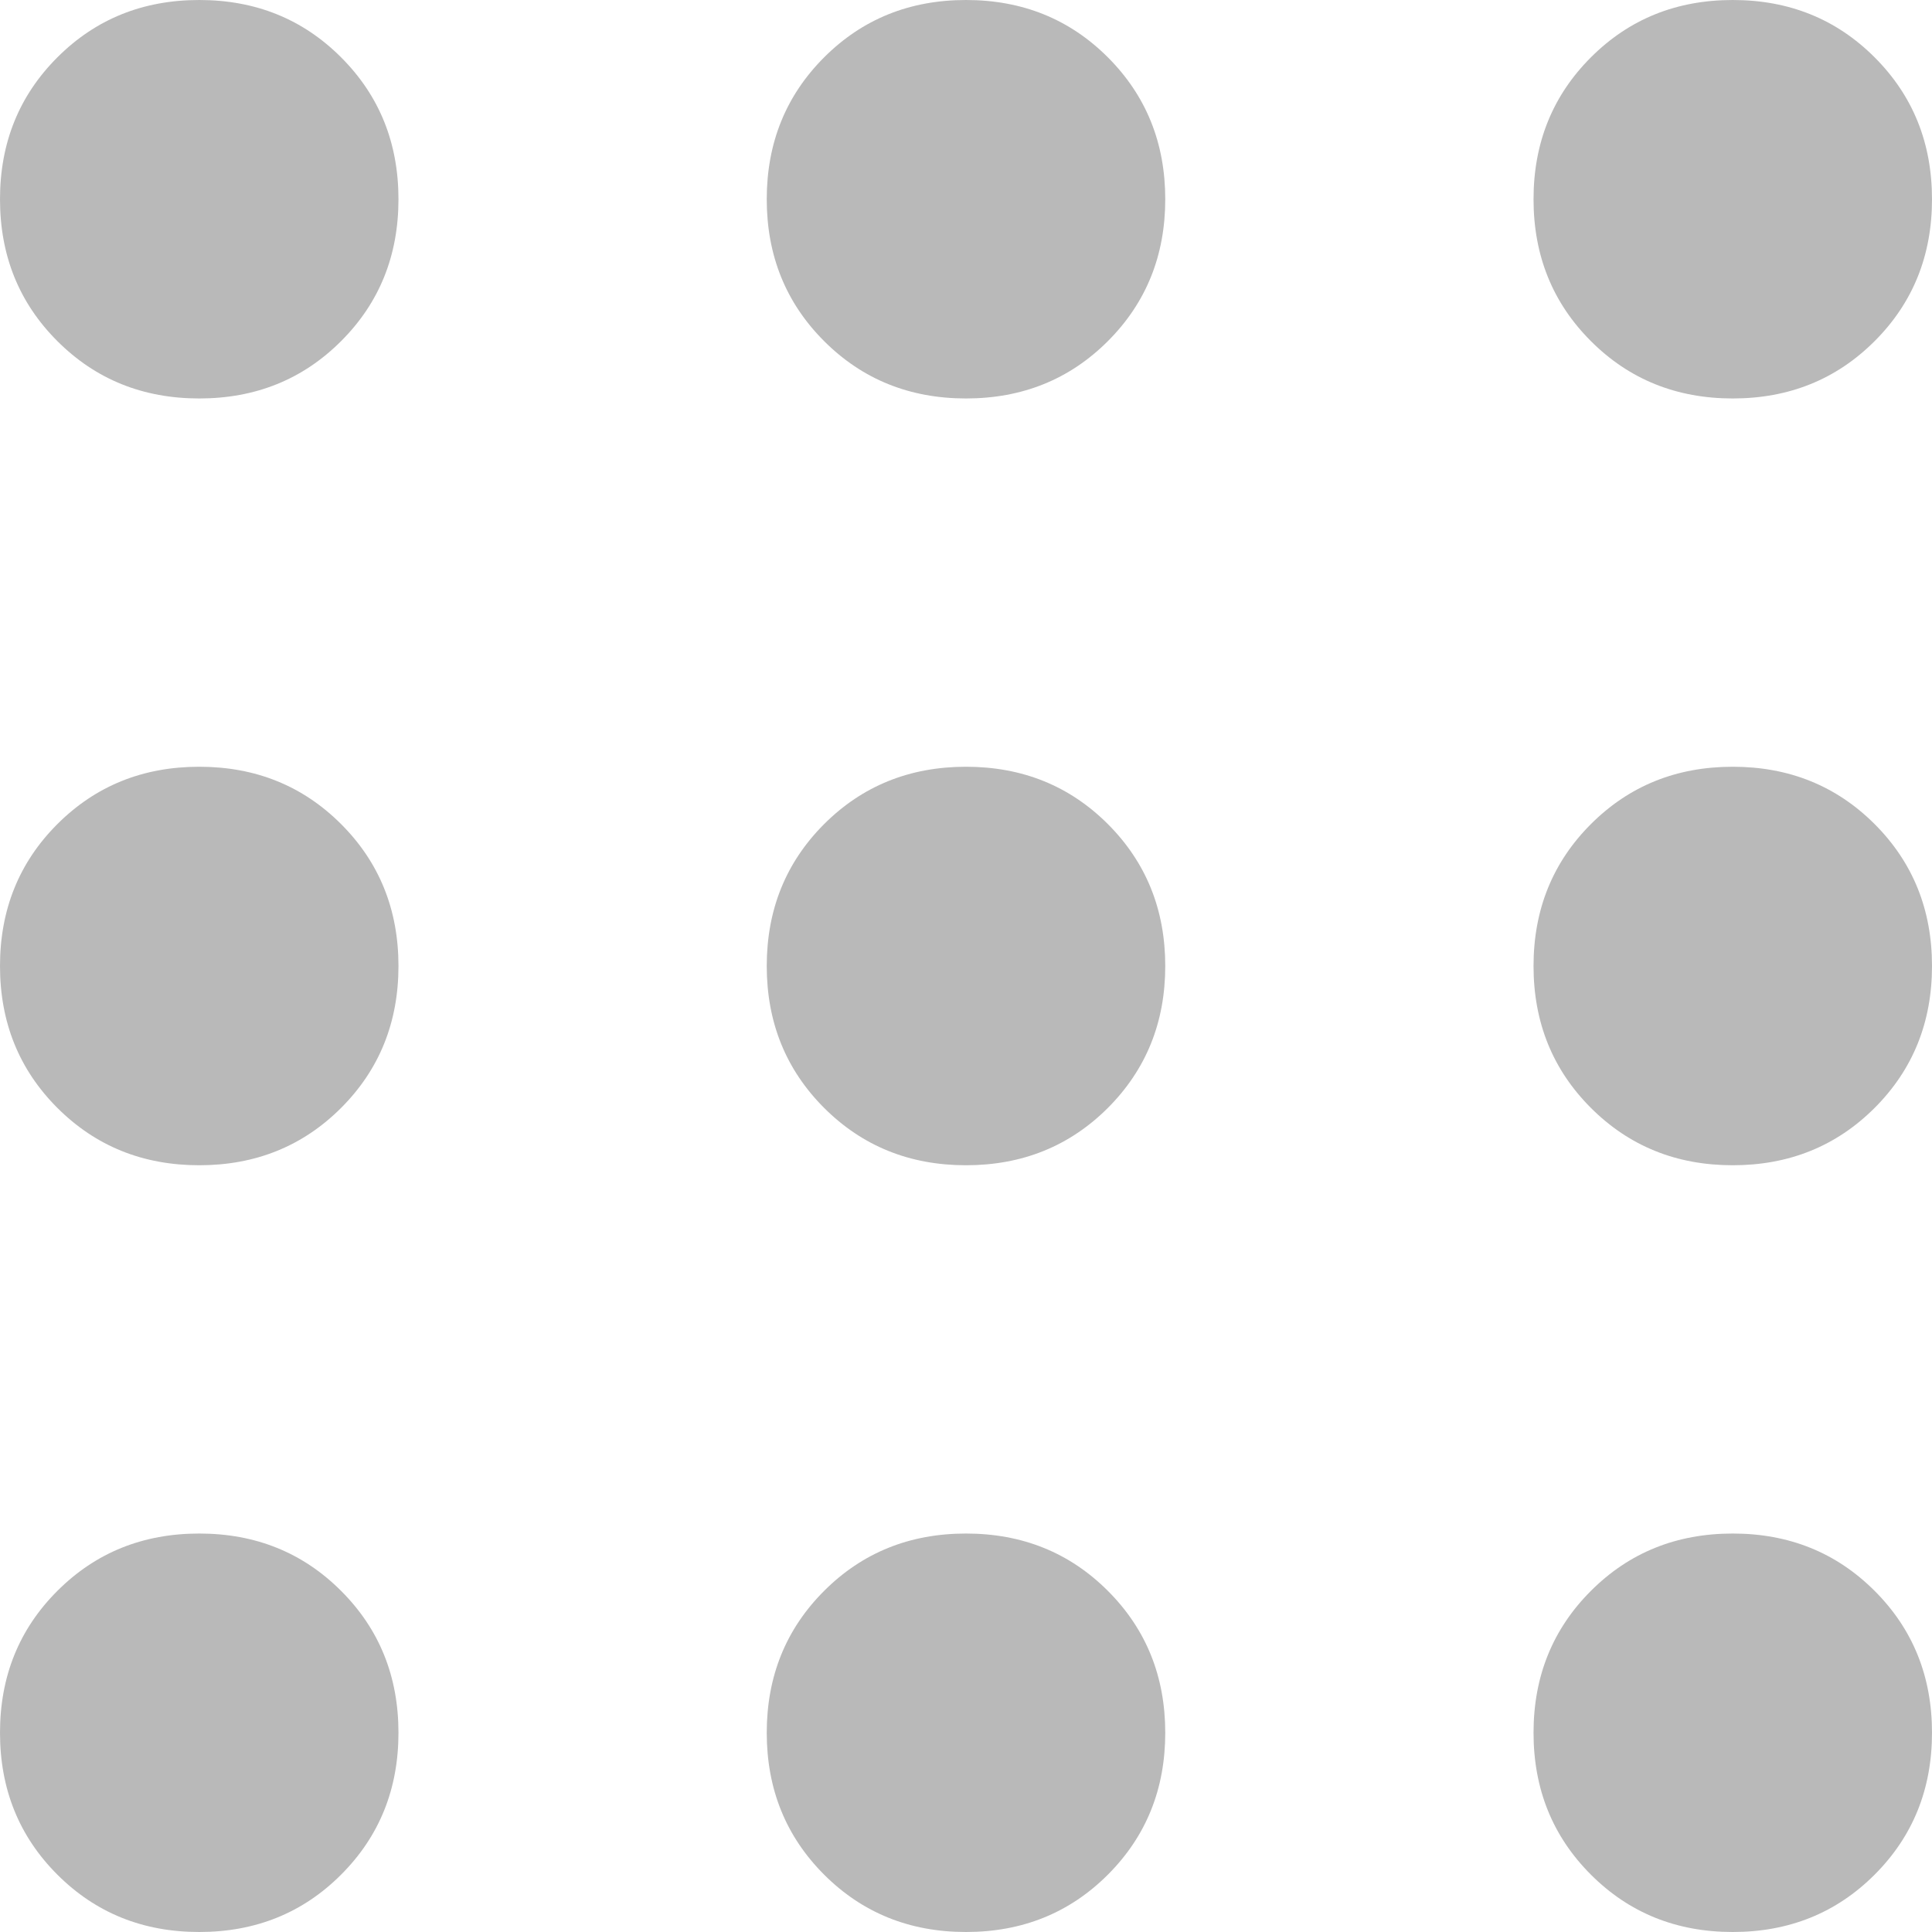
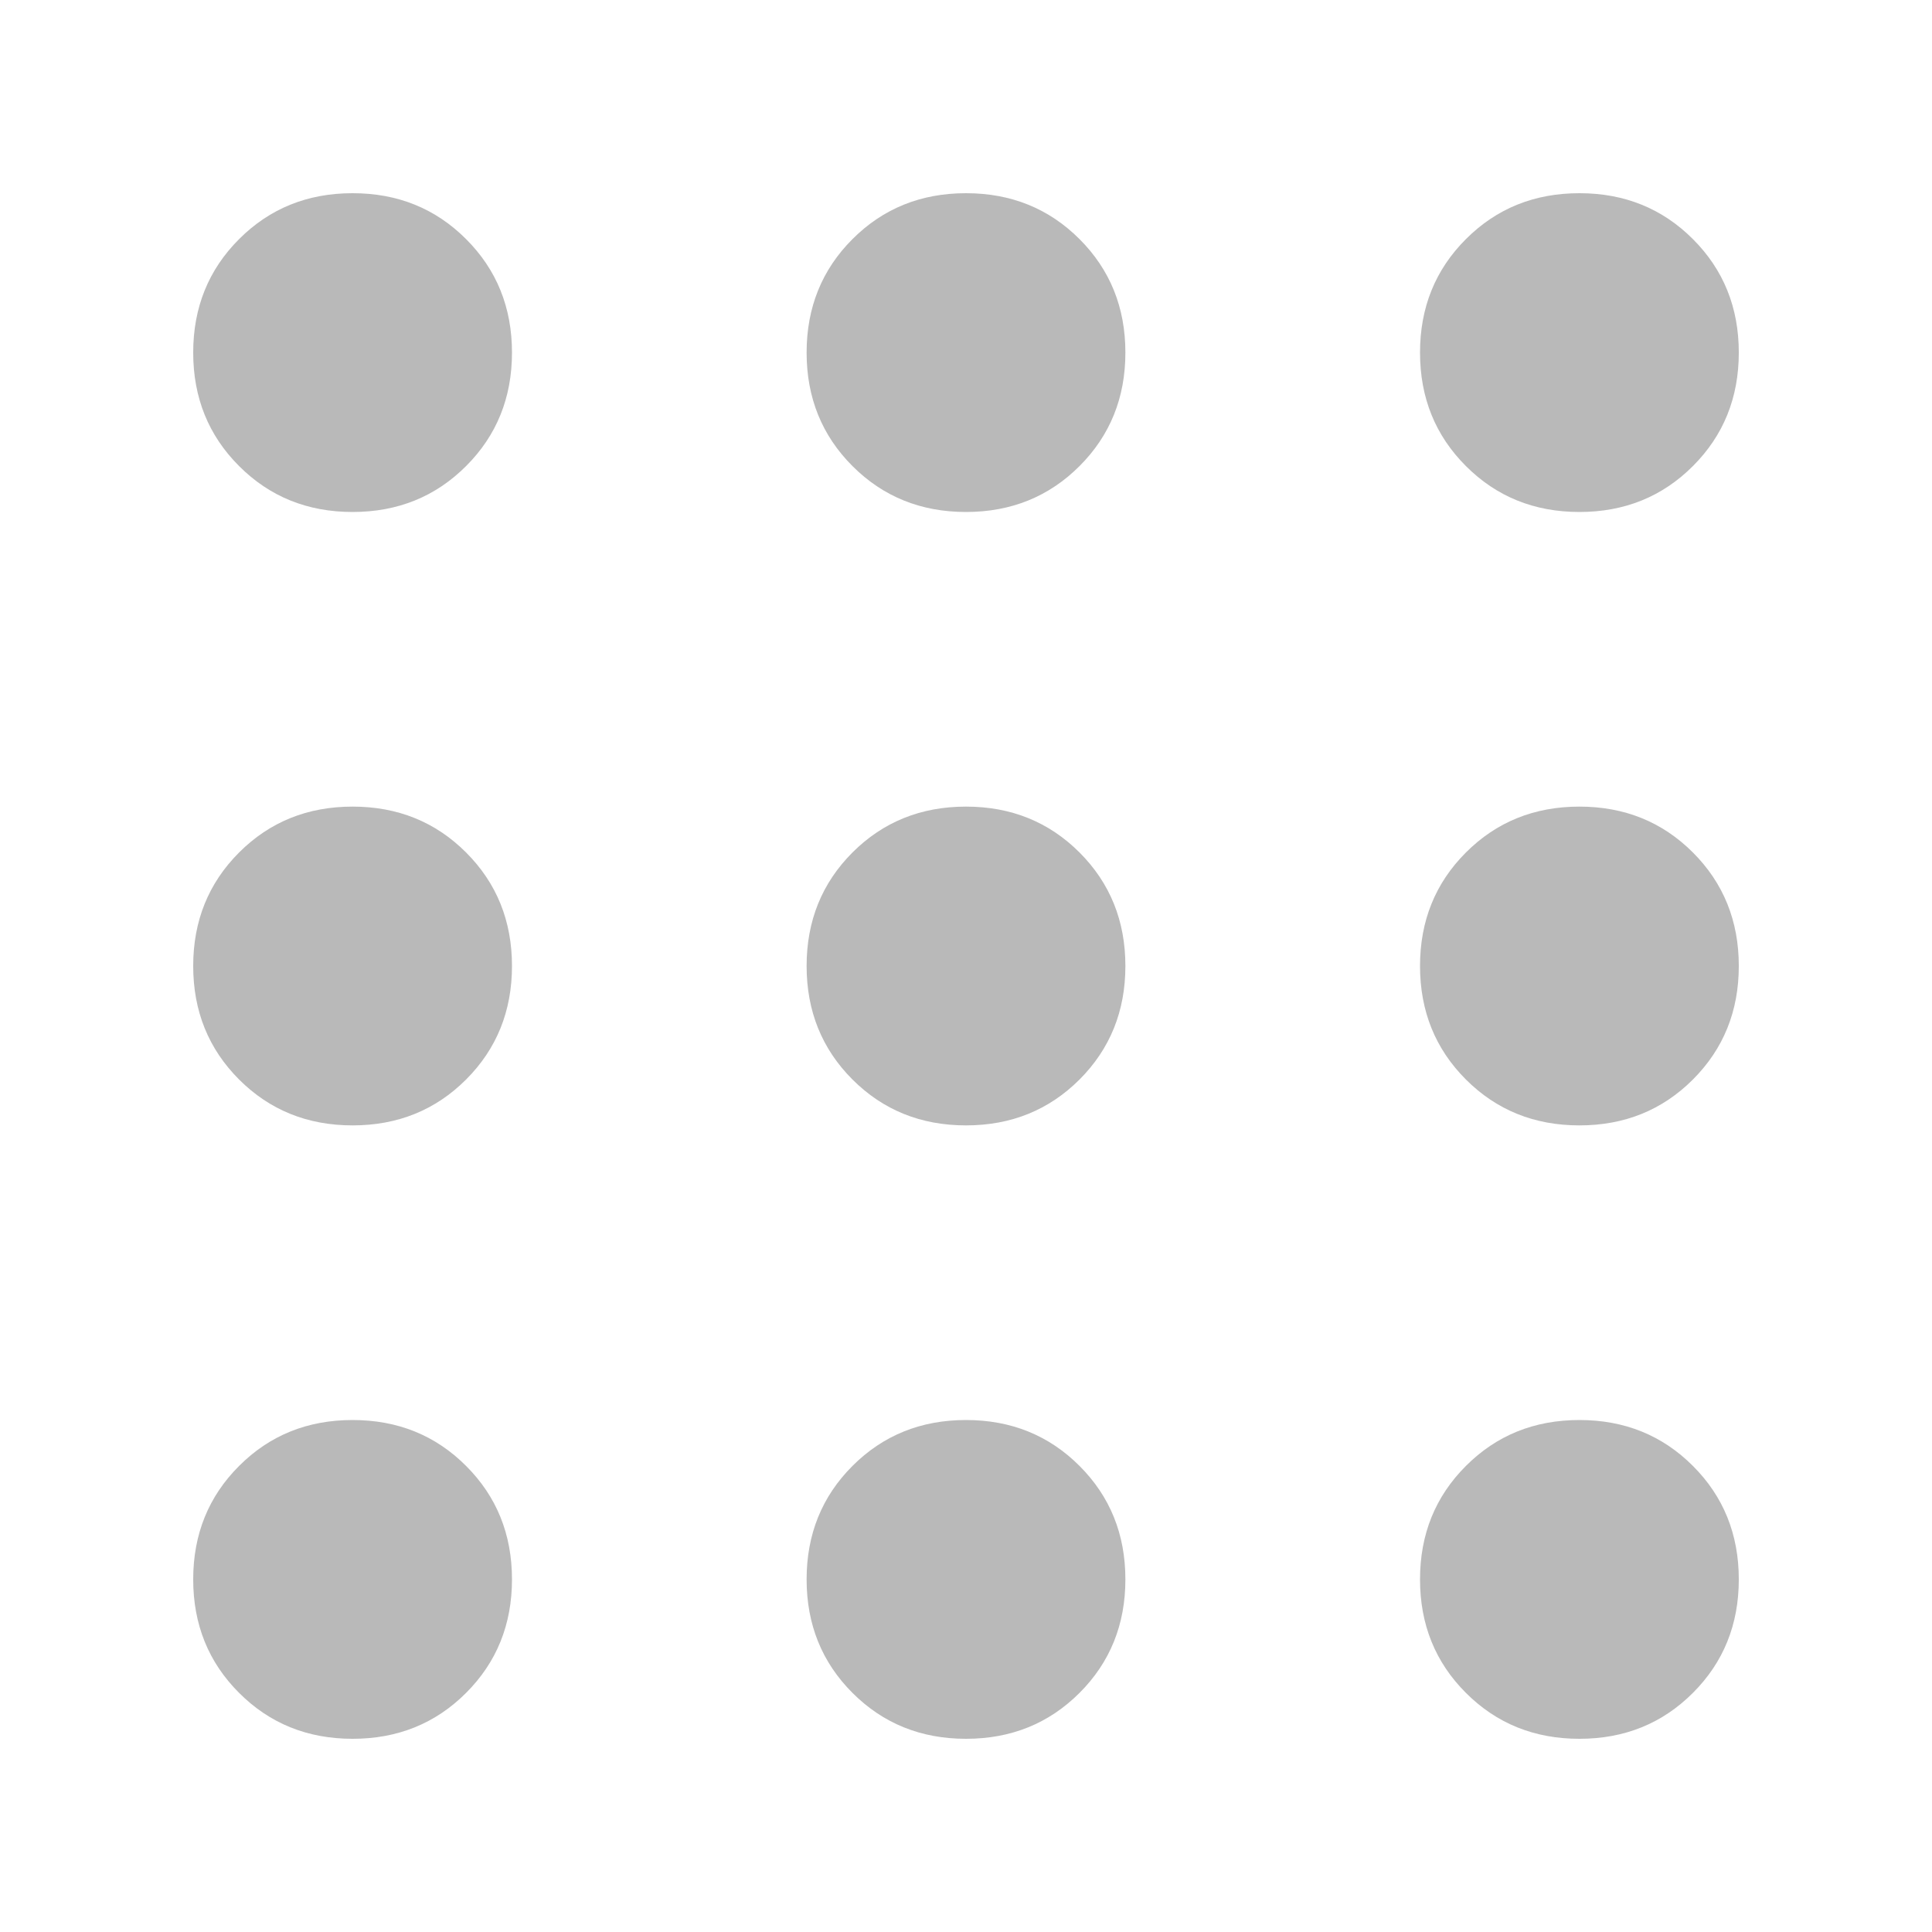
- <svg xmlns="http://www.w3.org/2000/svg" width="45" height="45" viewBox="0 0 45 45" fill="none">
-   <path d="M4.641 45C3.328 45 2.227 44.555 1.336 43.664C0.445 42.773 0 41.672 0 40.359C0 39.047 0.445 37.945 1.336 37.055C2.227 36.164 3.328 35.719 4.641 35.719C5.953 35.719 7.055 36.164 7.945 37.055C8.836 37.945 9.281 39.047 9.281 40.359C9.281 41.672 8.836 42.773 7.945 43.664C7.055 44.555 5.953 45 4.641 45ZM22.5 45C21.188 45 20.086 44.555 19.195 43.664C18.305 42.773 17.859 41.672 17.859 40.359C17.859 39.047 18.305 37.945 19.195 37.055C20.086 36.164 21.188 35.719 22.5 35.719C23.812 35.719 24.914 36.164 25.805 37.055C26.695 37.945 27.141 39.047 27.141 40.359C27.141 41.672 26.695 42.773 25.805 43.664C24.914 44.555 23.812 45 22.5 45ZM40.359 45C39.047 45 37.945 44.555 37.055 43.664C36.164 42.773 35.719 41.672 35.719 40.359C35.719 39.047 36.164 37.945 37.055 37.055C37.945 36.164 39.047 35.719 40.359 35.719C41.672 35.719 42.773 36.164 43.664 37.055C44.555 37.945 45 39.047 45 40.359C45 41.672 44.555 42.773 43.664 43.664C42.773 44.555 41.672 45 40.359 45ZM4.641 27.141C3.328 27.141 2.227 26.695 1.336 25.805C0.445 24.914 0 23.812 0 22.5C0 21.188 0.445 20.086 1.336 19.195C2.227 18.305 3.328 17.859 4.641 17.859C5.953 17.859 7.055 18.305 7.945 19.195C8.836 20.086 9.281 21.188 9.281 22.5C9.281 23.812 8.836 24.914 7.945 25.805C7.055 26.695 5.953 27.141 4.641 27.141ZM22.5 27.141C21.188 27.141 20.086 26.695 19.195 25.805C18.305 24.914 17.859 23.812 17.859 22.5C17.859 21.188 18.305 20.086 19.195 19.195C20.086 18.305 21.188 17.859 22.5 17.859C23.812 17.859 24.914 18.305 25.805 19.195C26.695 20.086 27.141 21.188 27.141 22.5C27.141 23.812 26.695 24.914 25.805 25.805C24.914 26.695 23.812 27.141 22.5 27.141ZM40.359 27.141C39.047 27.141 37.945 26.695 37.055 25.805C36.164 24.914 35.719 23.812 35.719 22.5C35.719 21.188 36.164 20.086 37.055 19.195C37.945 18.305 39.047 17.859 40.359 17.859C41.672 17.859 42.773 18.305 43.664 19.195C44.555 20.086 45 21.188 45 22.5C45 23.812 44.555 24.914 43.664 25.805C42.773 26.695 41.672 27.141 40.359 27.141ZM4.641 9.281C3.328 9.281 2.227 8.836 1.336 7.945C0.445 7.055 0 5.953 0 4.641C0 3.328 0.445 2.227 1.336 1.336C2.227 0.445 3.328 0 4.641 0C5.953 0 7.055 0.445 7.945 1.336C8.836 2.227 9.281 3.328 9.281 4.641C9.281 5.953 8.836 7.055 7.945 7.945C7.055 8.836 5.953 9.281 4.641 9.281ZM22.5 9.281C21.188 9.281 20.086 8.836 19.195 7.945C18.305 7.055 17.859 5.953 17.859 4.641C17.859 3.328 18.305 2.227 19.195 1.336C20.086 0.445 21.188 0 22.5 0C23.812 0 24.914 0.445 25.805 1.336C26.695 2.227 27.141 3.328 27.141 4.641C27.141 5.953 26.695 7.055 25.805 7.945C24.914 8.836 23.812 9.281 22.5 9.281ZM40.359 9.281C39.047 9.281 37.945 8.836 37.055 7.945C36.164 7.055 35.719 5.953 35.719 4.641C35.719 3.328 36.164 2.227 37.055 1.336C37.945 0.445 39.047 0 40.359 0C41.672 0 42.773 0.445 43.664 1.336C44.555 2.227 45 3.328 45 4.641C45 5.953 44.555 7.055 43.664 7.945C42.773 8.836 41.672 9.281 40.359 9.281Z" fill="#B9B9B9" />
+ <svg xmlns="http://www.w3.org/2000/svg" width="50" height="50" viewBox="0 0 50 50" fill="none">
+   <path d="M9.125 45C7.958 45 6.979 44.604 6.188 43.812C5.396 43.021 5 42.042 5 40.875C5 39.708 5.396 38.729 6.188 37.938C6.979 37.146 7.958 36.75 9.125 36.75C10.292 36.75 11.271 37.146 12.062 37.938C12.854 38.729 13.25 39.708 13.25 40.875C13.25 42.042 12.854 43.021 12.062 43.812C11.271 44.604 10.292 45 9.125 45ZM25 45C23.833 45 22.854 44.604 22.062 43.812C21.271 43.021 20.875 42.042 20.875 40.875C20.875 39.708 21.271 38.729 22.062 37.938C22.854 37.146 23.833 36.75 25 36.75C26.167 36.75 27.146 37.146 27.938 37.938C28.729 38.729 29.125 39.708 29.125 40.875C29.125 42.042 28.729 43.021 27.938 43.812C27.146 44.604 26.167 45 25 45ZM40.875 45C39.708 45 38.729 44.604 37.938 43.812C37.146 43.021 36.75 42.042 36.75 40.875C36.75 39.708 37.146 38.729 37.938 37.938C38.729 37.146 39.708 36.75 40.875 36.75C42.042 36.75 43.021 37.146 43.812 37.938C44.604 38.729 45 39.708 45 40.875C45 42.042 44.604 43.021 43.812 43.812C43.021 44.604 42.042 45 40.875 45ZM9.125 29.125C7.958 29.125 6.979 28.729 6.188 27.938C5.396 27.146 5 26.167 5 25C5 23.833 5.396 22.854 6.188 22.062C6.979 21.271 7.958 20.875 9.125 20.875C10.292 20.875 11.271 21.271 12.062 22.062C12.854 22.854 13.25 23.833 13.25 25C13.25 26.167 12.854 27.146 12.062 27.938C11.271 28.729 10.292 29.125 9.125 29.125ZM25 29.125C23.833 29.125 22.854 28.729 22.062 27.938C21.271 27.146 20.875 26.167 20.875 25C20.875 23.833 21.271 22.854 22.062 22.062C22.854 21.271 23.833 20.875 25 20.875C26.167 20.875 27.146 21.271 27.938 22.062C28.729 22.854 29.125 23.833 29.125 25C29.125 26.167 28.729 27.146 27.938 27.938C27.146 28.729 26.167 29.125 25 29.125ZM40.875 29.125C39.708 29.125 38.729 28.729 37.938 27.938C37.146 27.146 36.75 26.167 36.75 25C36.75 23.833 37.146 22.854 37.938 22.062C38.729 21.271 39.708 20.875 40.875 20.875C42.042 20.875 43.021 21.271 43.812 22.062C44.604 22.854 45 23.833 45 25C45 26.167 44.604 27.146 43.812 27.938C43.021 28.729 42.042 29.125 40.875 29.125ZM9.125 13.25C7.958 13.25 6.979 12.854 6.188 12.062C5.396 11.271 5 10.292 5 9.125C5 7.958 5.396 6.979 6.188 6.188C6.979 5.396 7.958 5 9.125 5C10.292 5 11.271 5.396 12.062 6.188C12.854 6.979 13.25 7.958 13.25 9.125C13.25 10.292 12.854 11.271 12.062 12.062C11.271 12.854 10.292 13.25 9.125 13.25ZM25 13.25C23.833 13.25 22.854 12.854 22.062 12.062C21.271 11.271 20.875 10.292 20.875 9.125C20.875 7.958 21.271 6.979 22.062 6.188C22.854 5.396 23.833 5 25 5C26.167 5 27.146 5.396 27.938 6.188C28.729 6.979 29.125 7.958 29.125 9.125C29.125 10.292 28.729 11.271 27.938 12.062C27.146 12.854 26.167 13.25 25 13.25ZM40.875 13.25C39.708 13.25 38.729 12.854 37.938 12.062C37.146 11.271 36.75 10.292 36.75 9.125C36.75 7.958 37.146 6.979 37.938 6.188C38.729 5.396 39.708 5 40.875 5C42.042 5 43.021 5.396 43.812 6.188C44.604 6.979 45 7.958 45 9.125C45 10.292 44.604 11.271 43.812 12.062C43.021 12.854 42.042 13.25 40.875 13.25Z" fill="#B9B9B9" />
</svg>
